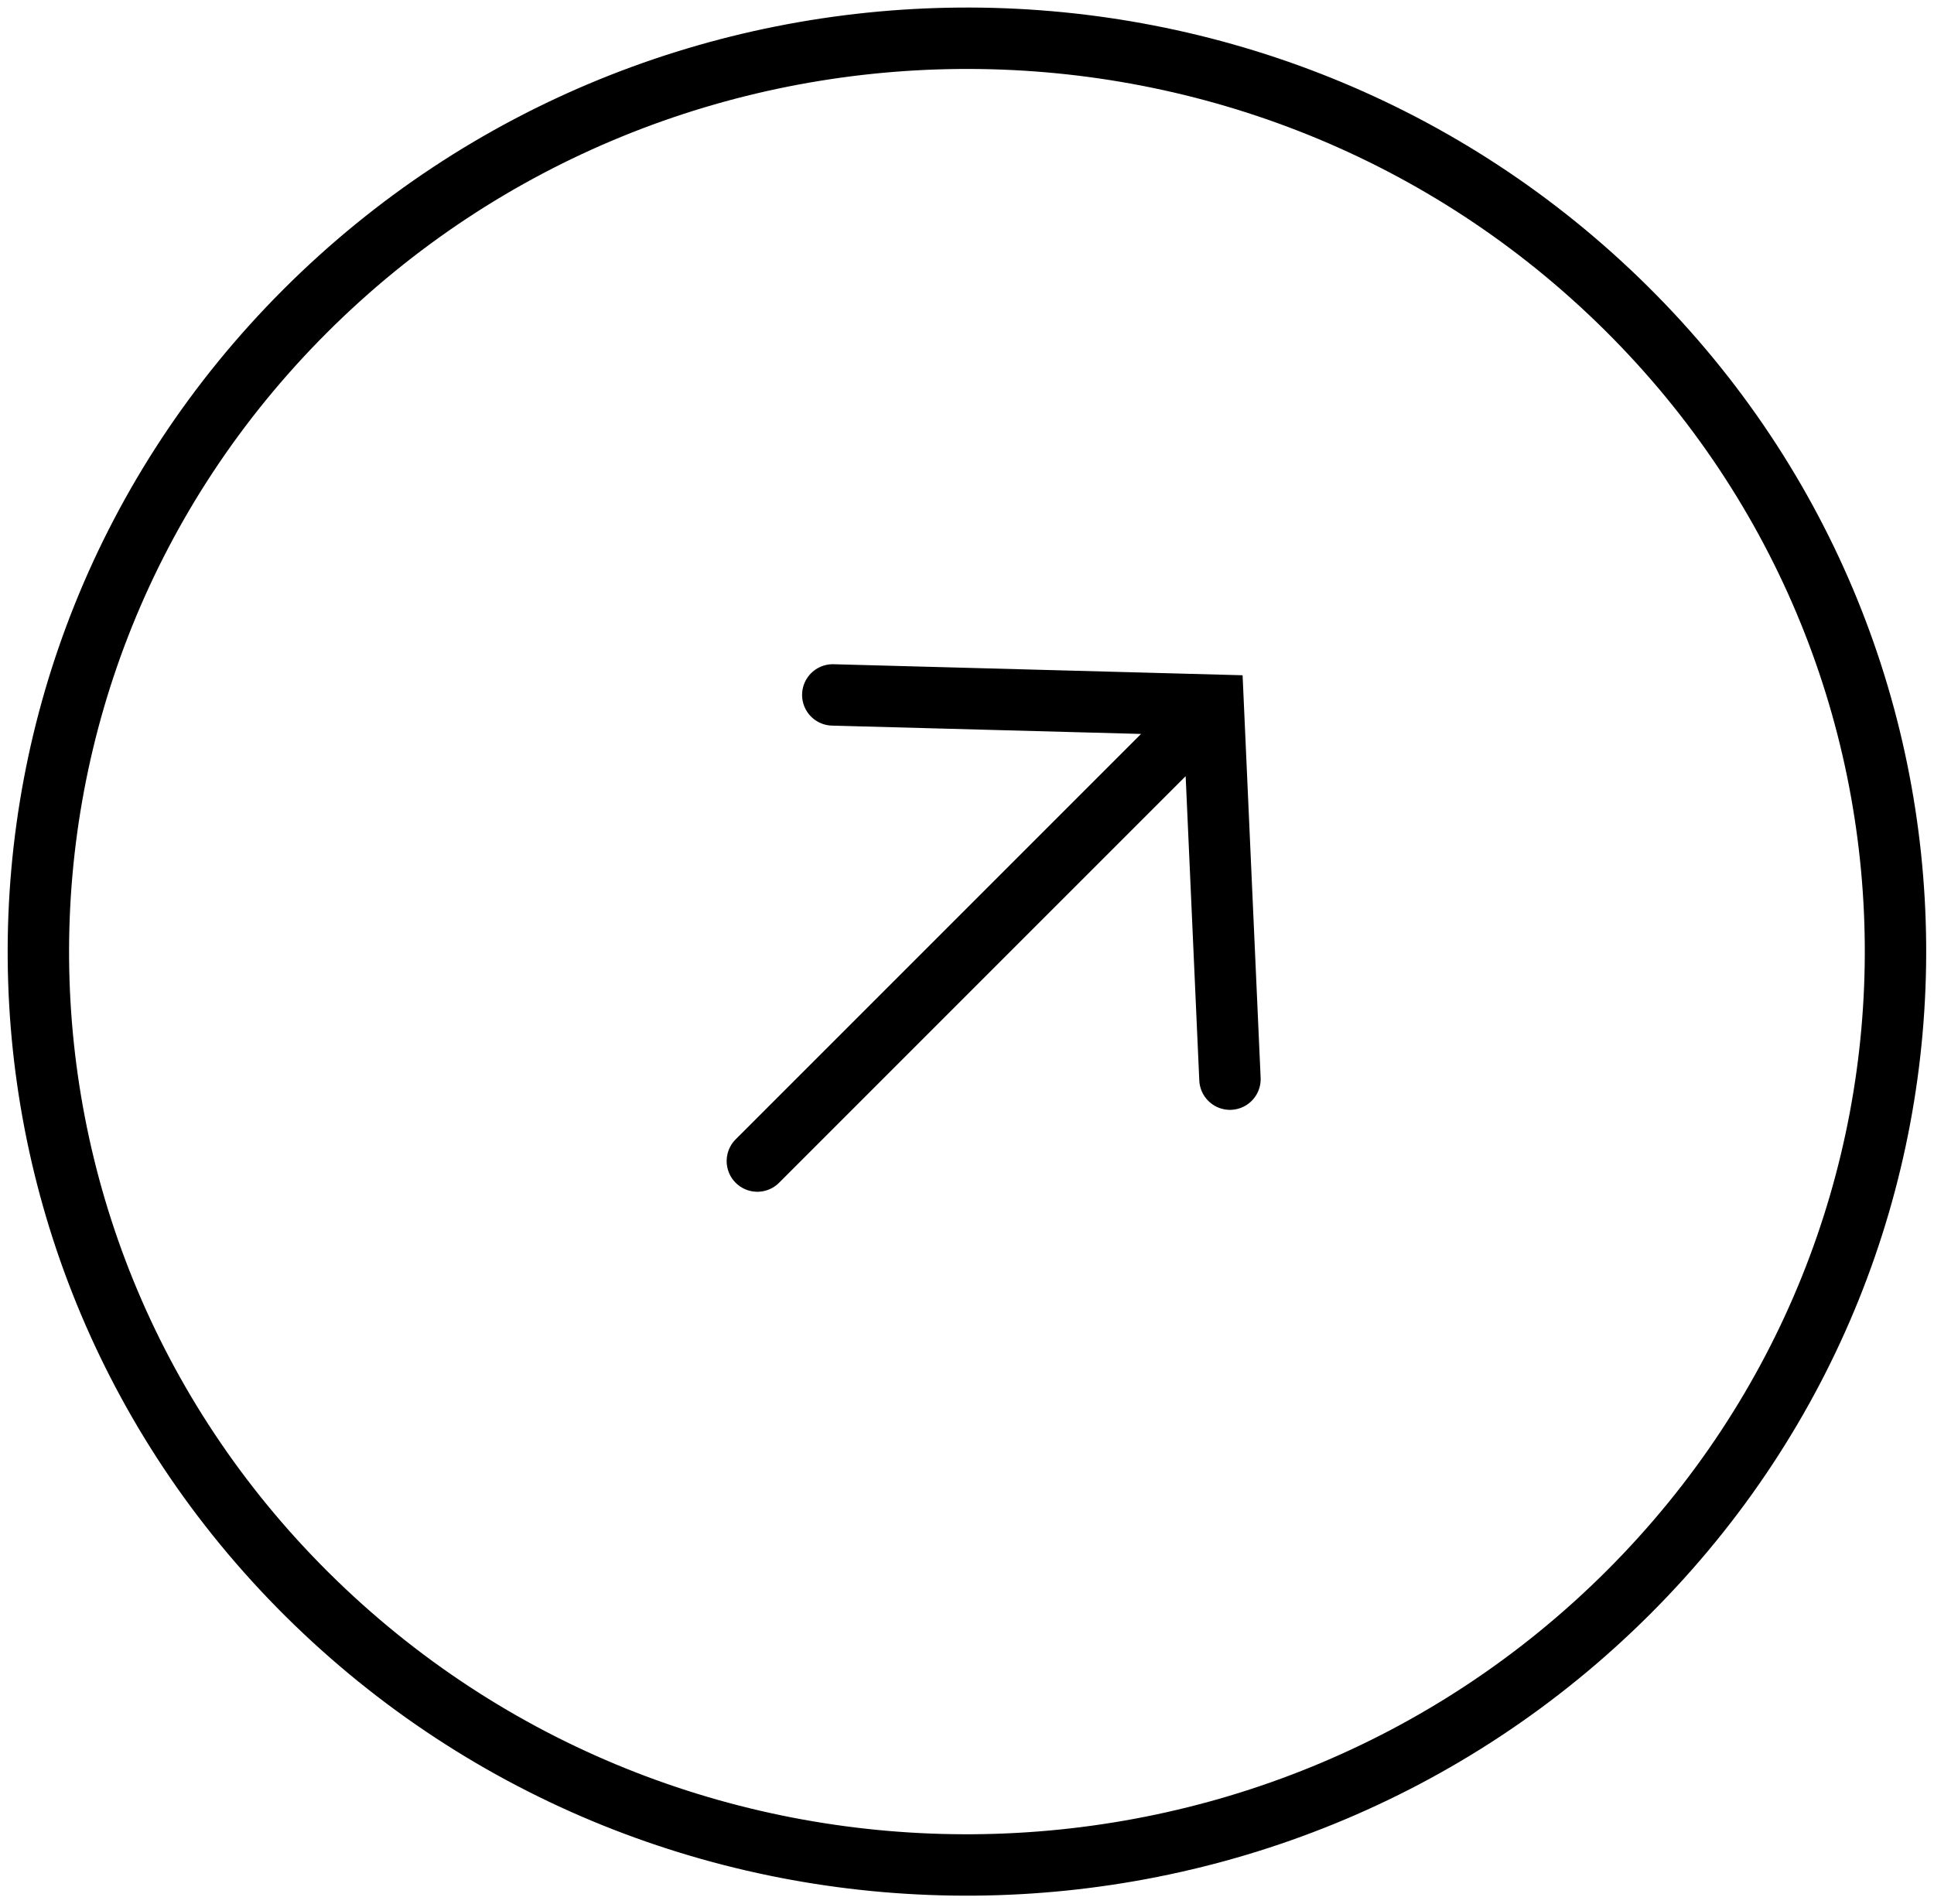
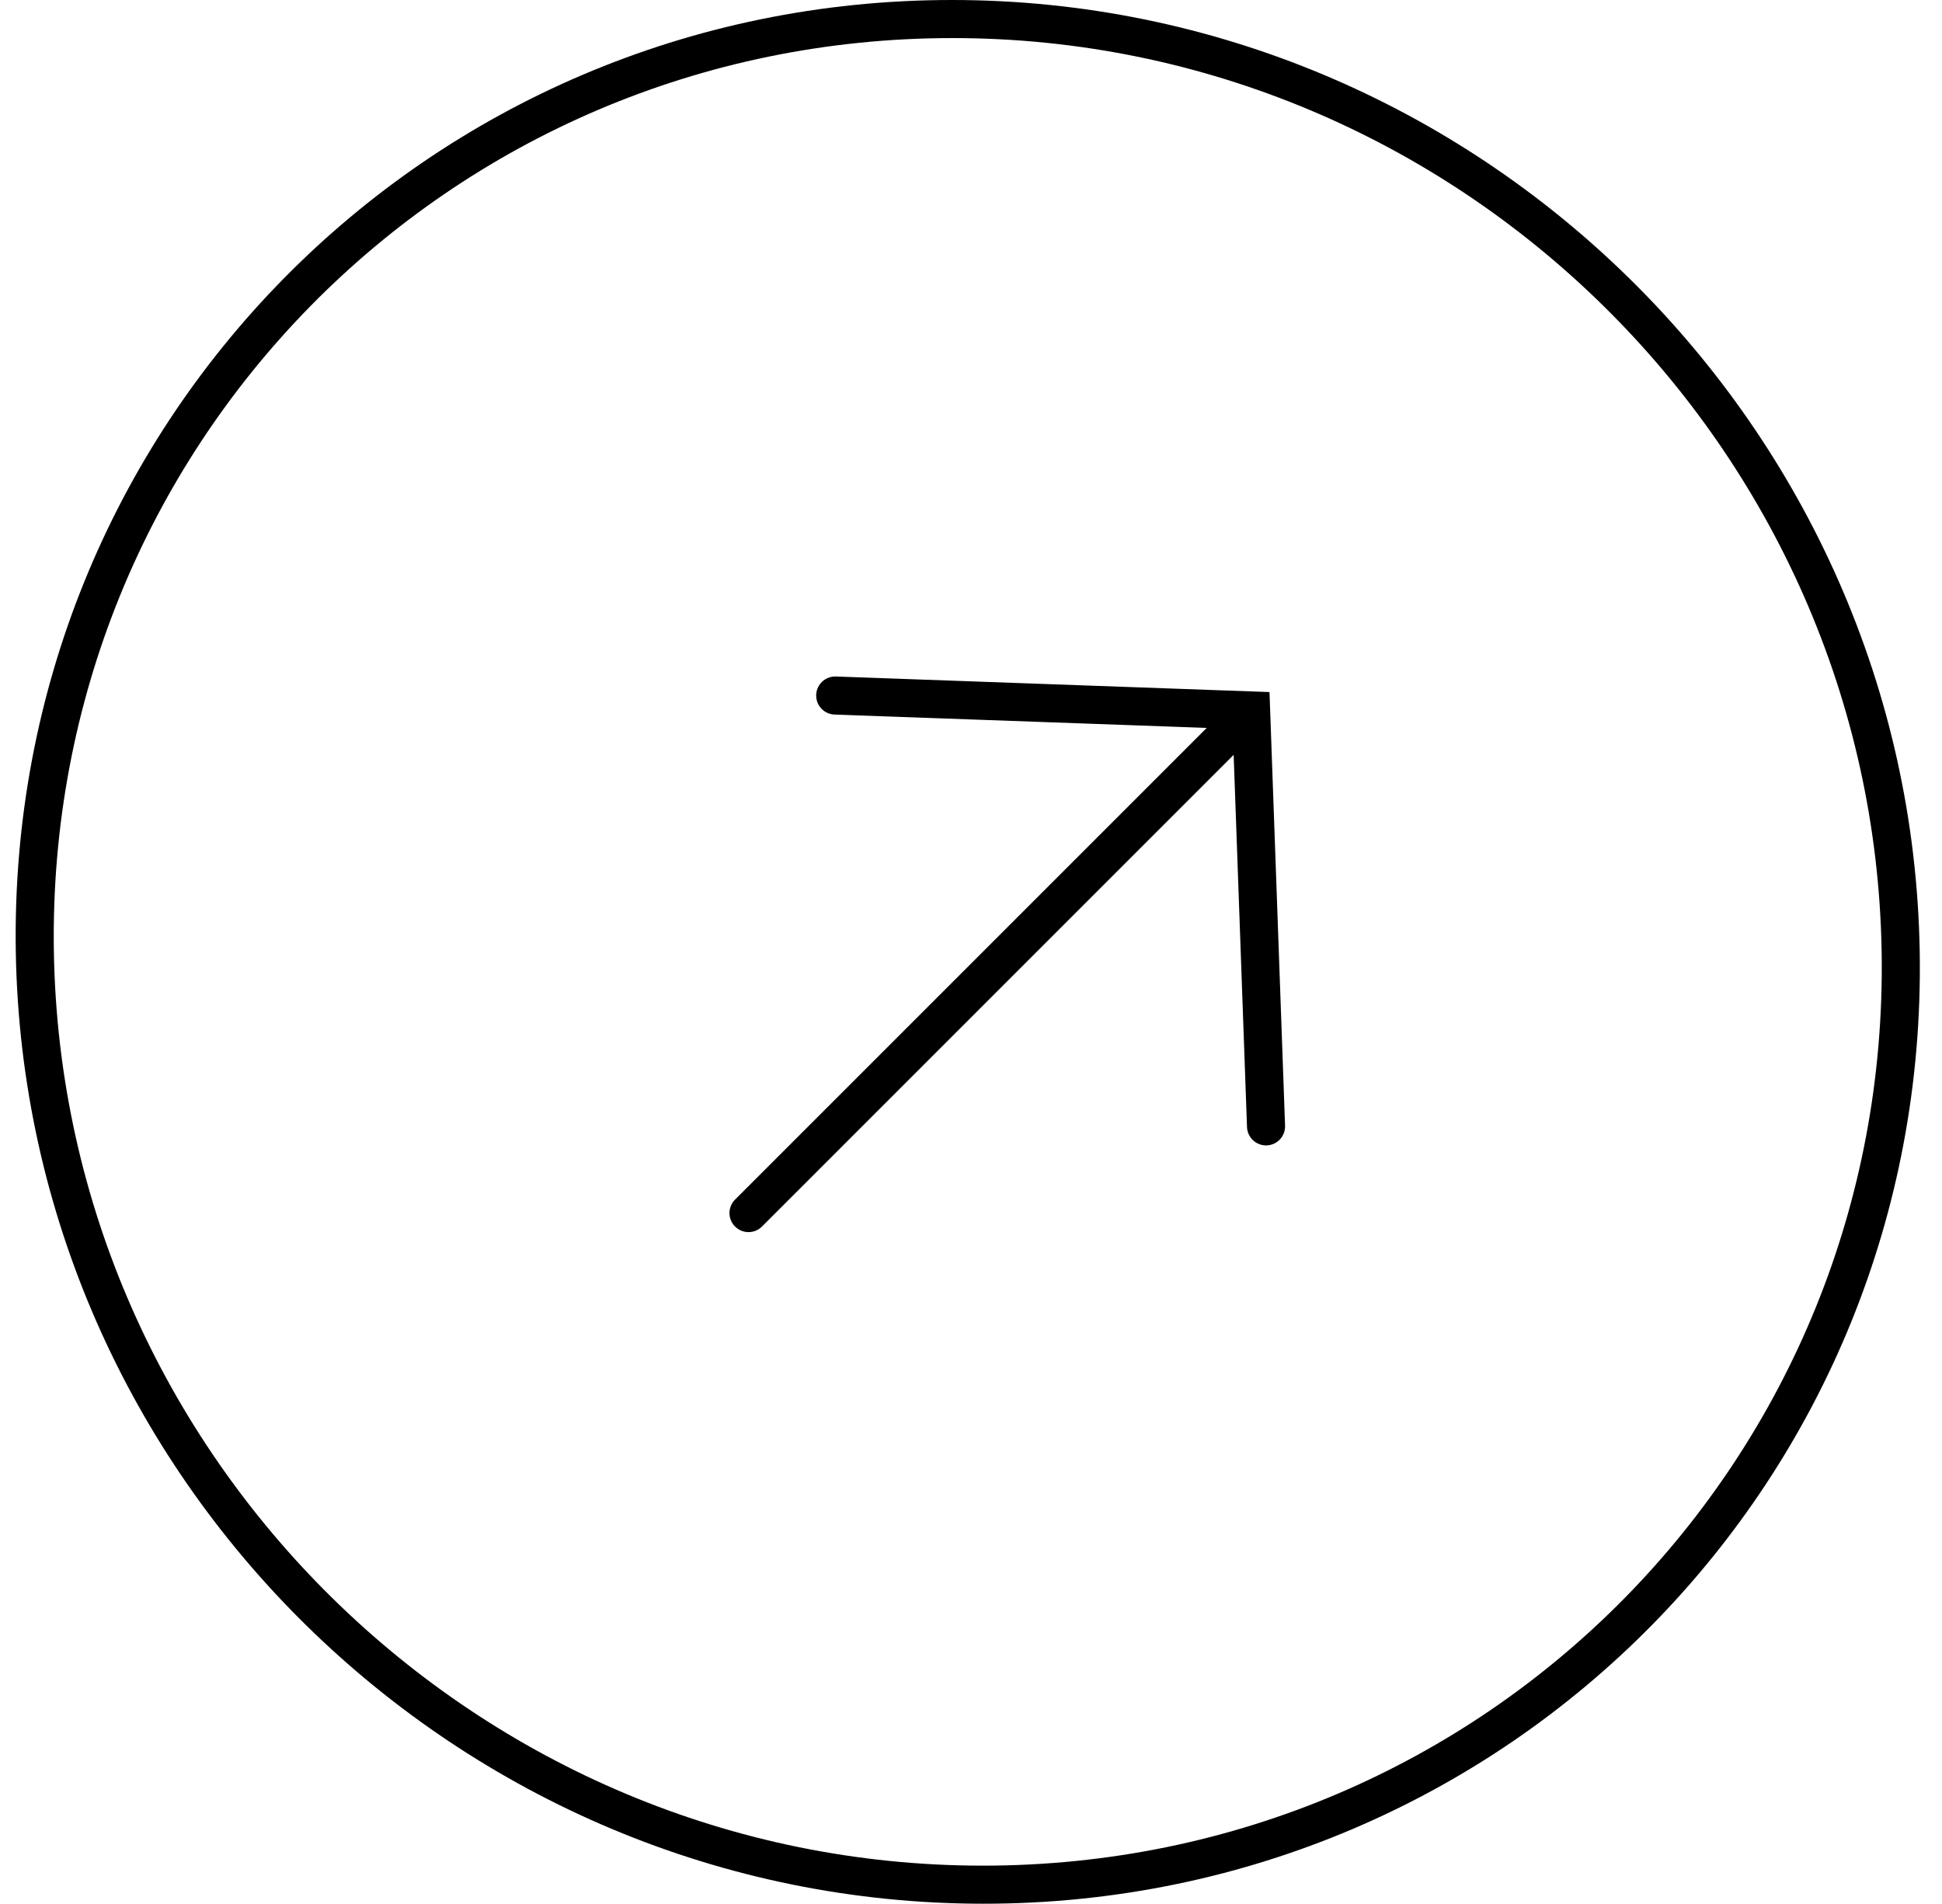
- <svg xmlns="http://www.w3.org/2000/svg" width="63" height="62" viewBox="0 0 63 62" fill="none">
-   <path d="M24.671 37.818L38.842 23.648M40.066 35.15L39.52 22.969L27.128 22.635M10.285 52.209C-1.624 40.689 -1.78 21.853 9.935 10.137C21.651 -1.578 40.803 -1.737 52.711 9.782C64.62 21.302 64.776 40.138 53.06 51.854C41.344 63.57 22.193 63.729 10.285 52.209Z" stroke="black" stroke-width="2" stroke-miterlimit="10" stroke-linecap="round" />
+ <svg xmlns="http://www.w3.org/2000/svg" width="51" height="50" viewBox="0 0 51 50" fill="none">
+   <circle cx="25" cy="25" r="24.5" transform="matrix(1 1.29215e-09 0.0165953 0.999862 0 0)" stroke="black" />
+   <path d="M19.657 31.856L32.253 19.26M33.248 29.579L32.856 18.657L21.934 18.265" stroke="black" stroke-miterlimit="10" stroke-linecap="round" />
</svg>
